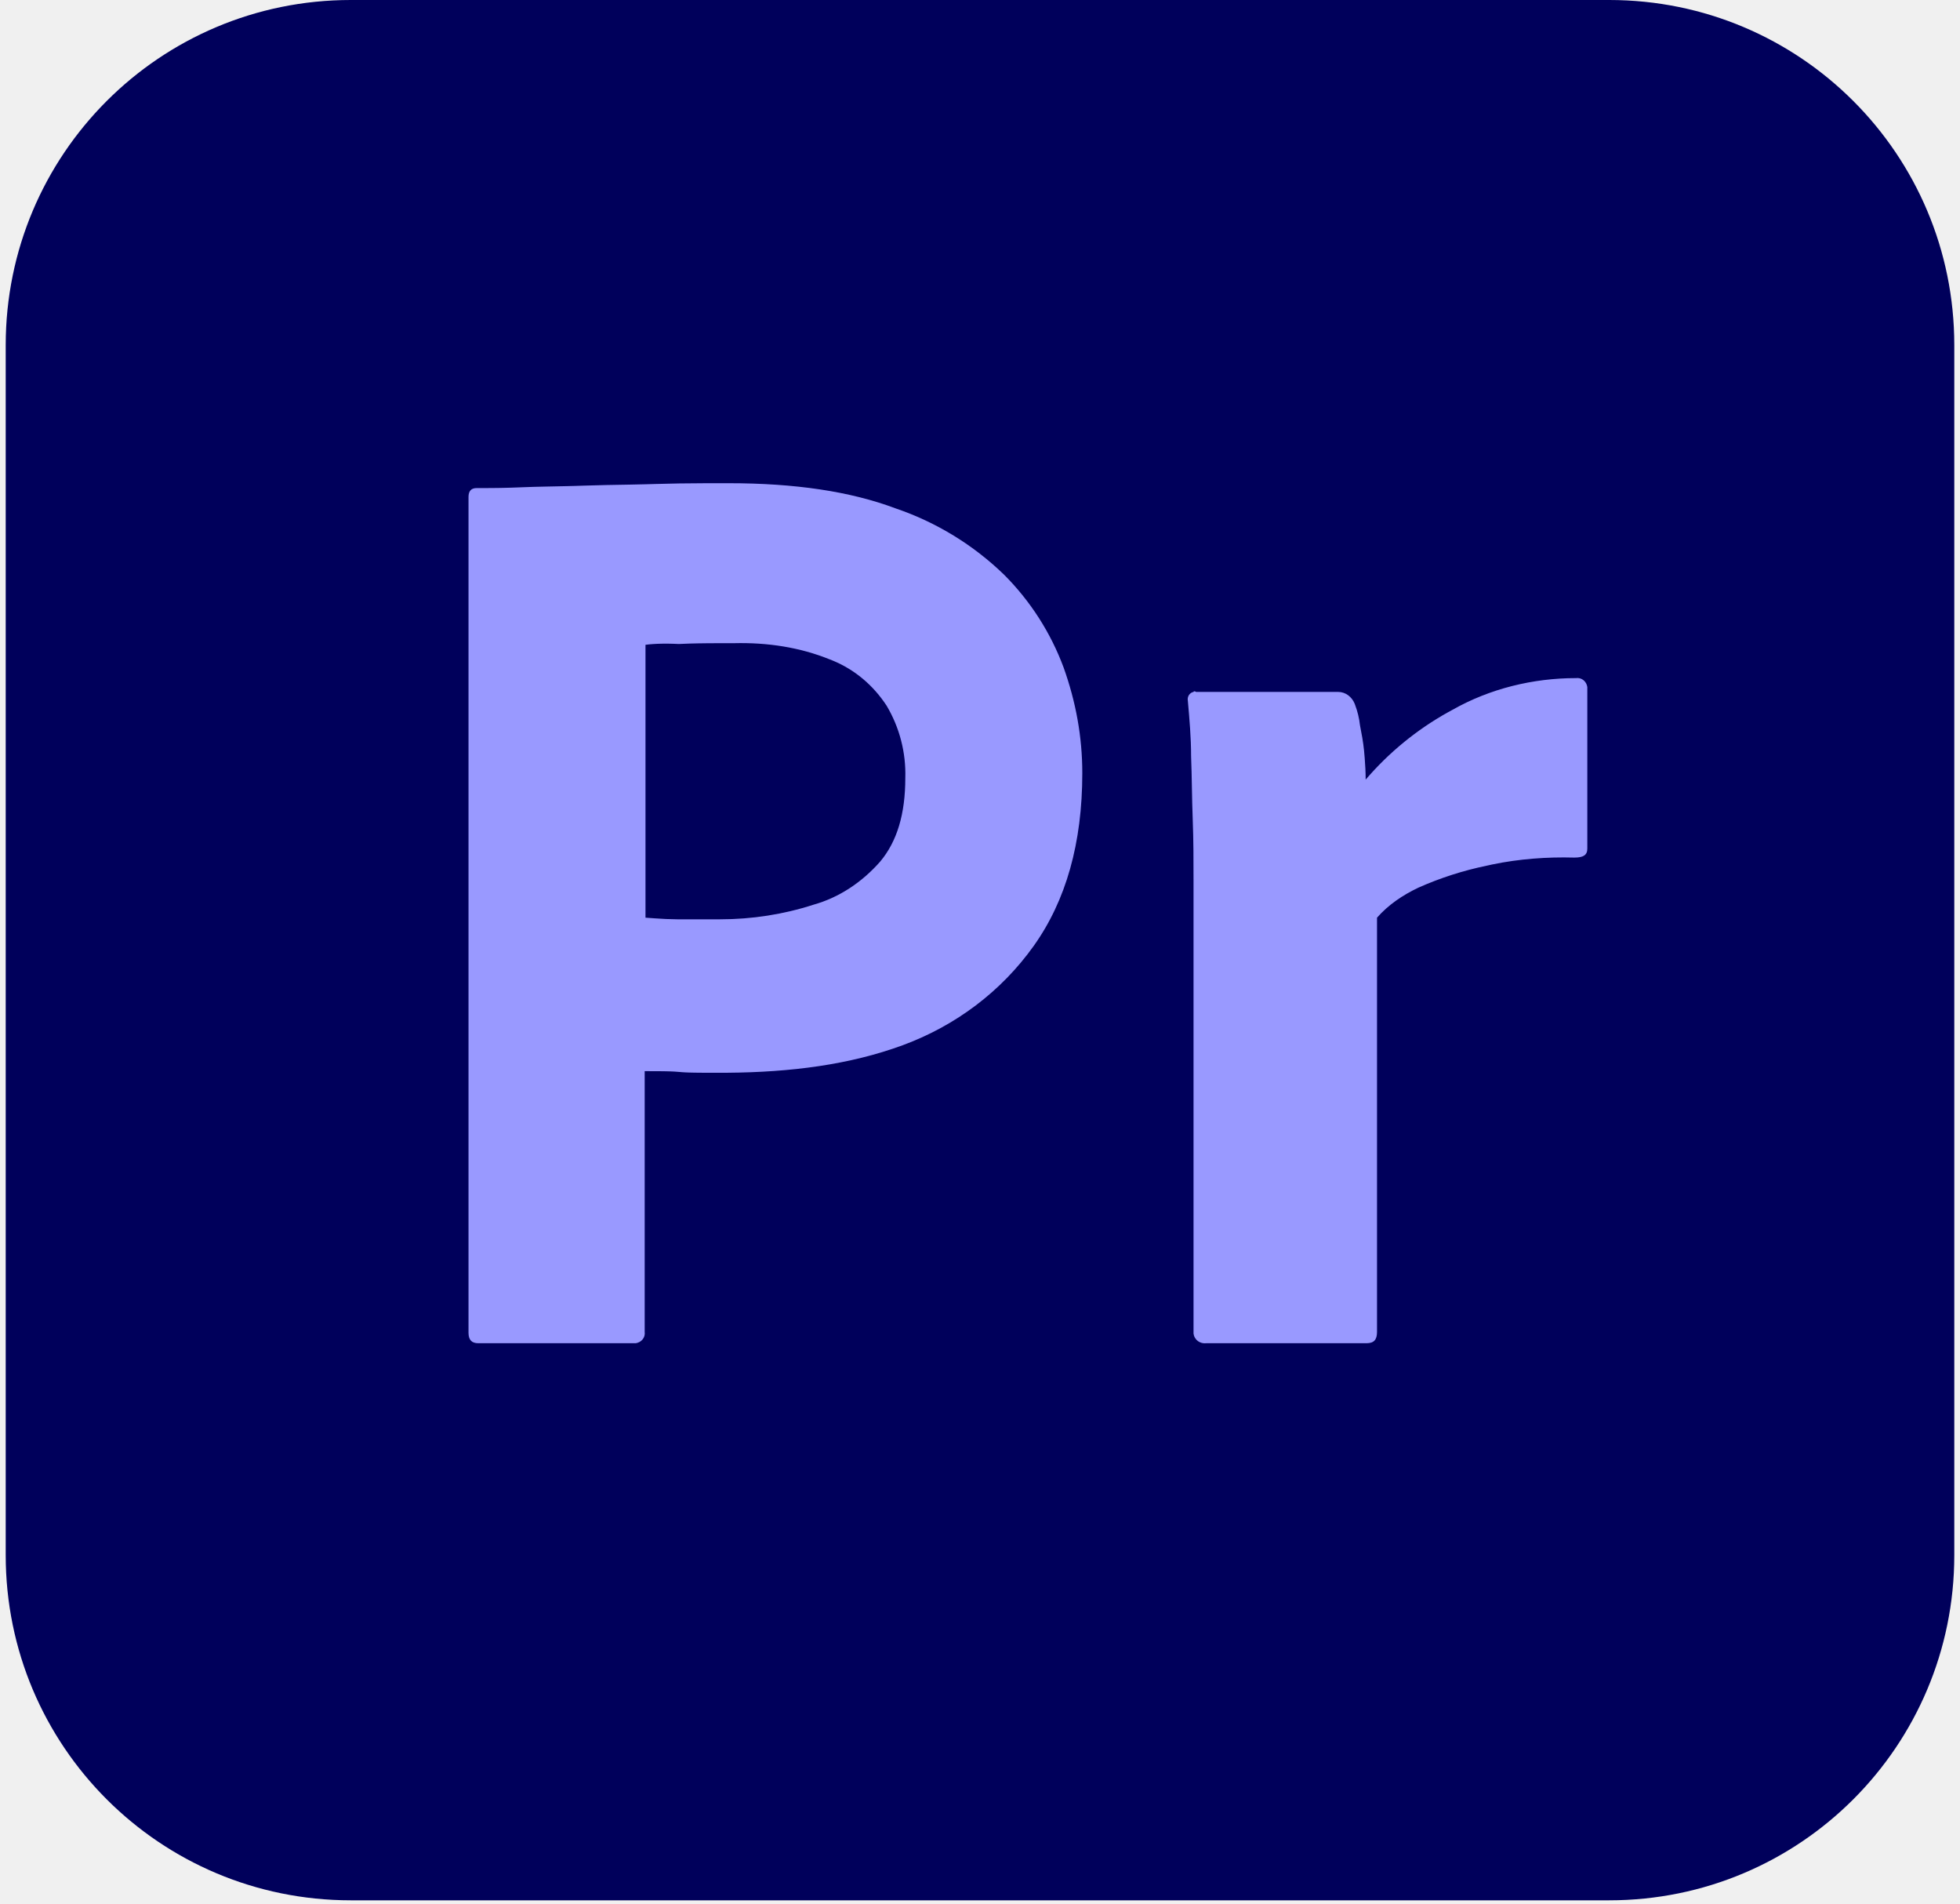
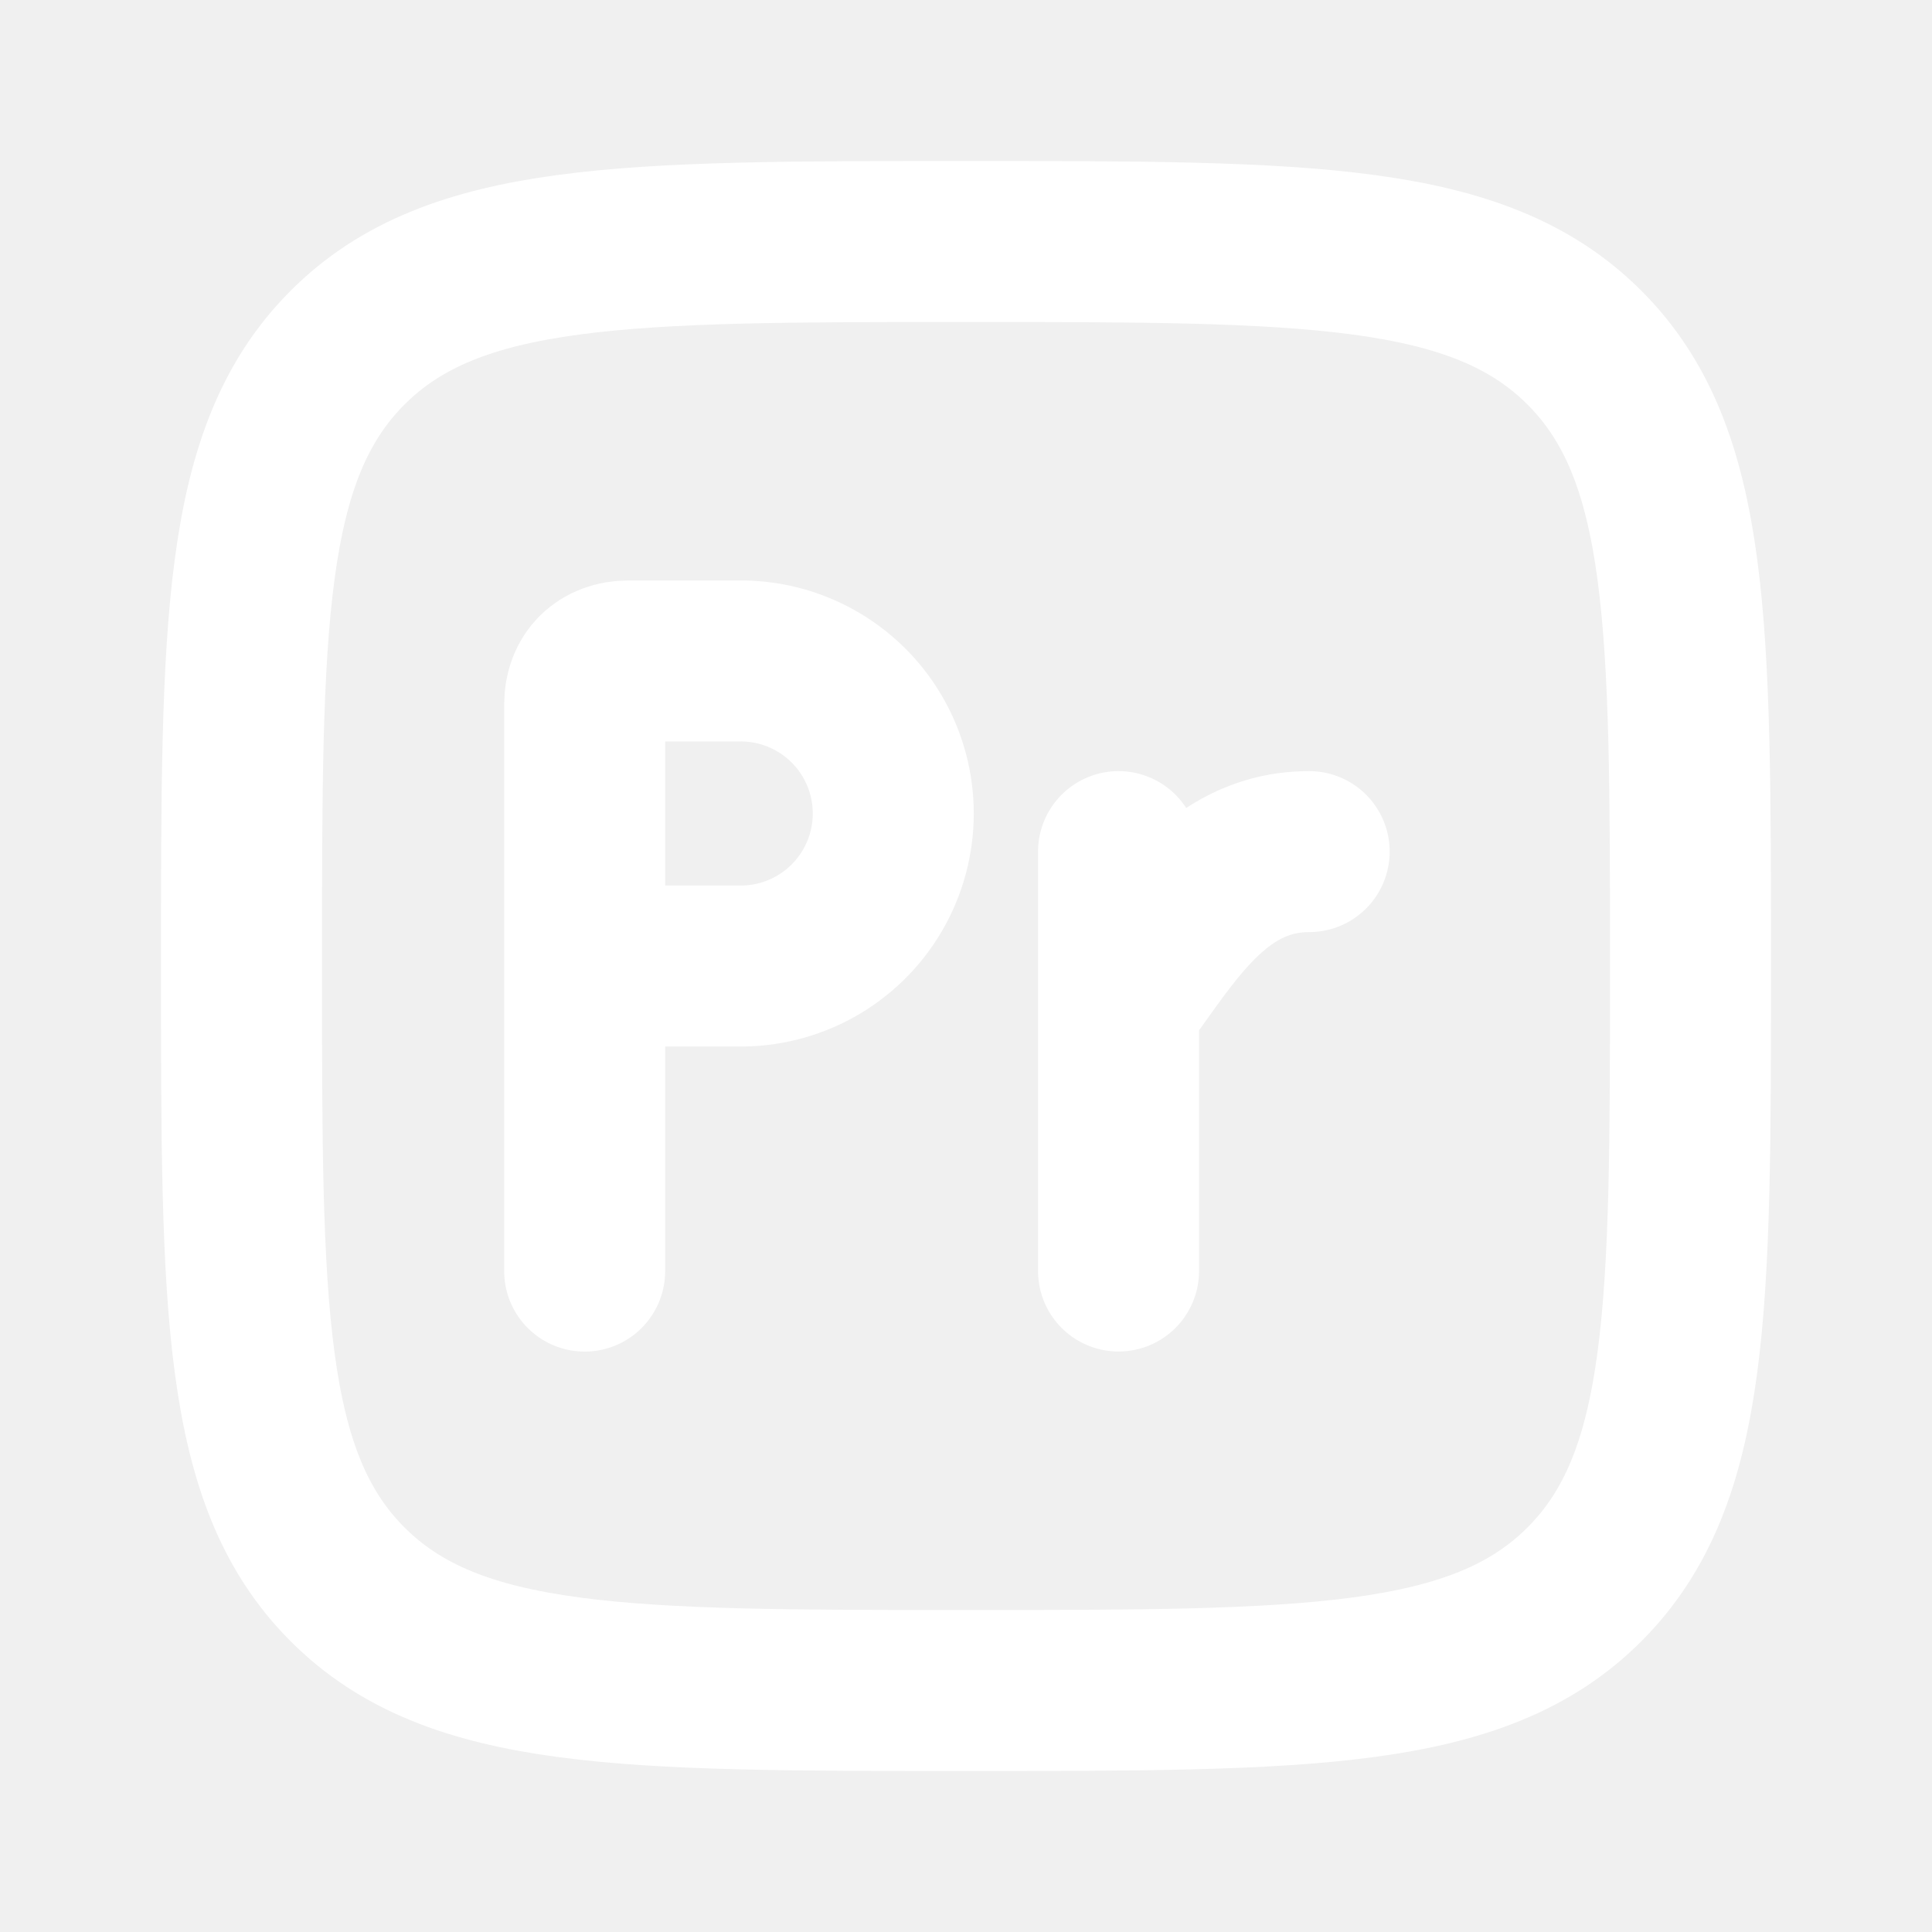
- <svg xmlns="http://www.w3.org/2000/svg" width="1.03em" height="1em" viewBox="0 0 256 250">
-   <path fill="#00005b" d="M45.333 0h165.334C235.733 0 256 20.267 256 45.333v158.934c0 25.066-20.267 45.333-45.333 45.333H45.333C20.267 249.6 0 229.333 0 204.267V45.333C0 20.267 20.267 0 45.333 0" />
-   <path fill="#99f" d="M60.8 175.04V65.28c0-.747.32-1.173 1.067-1.173l1.548-.003l1.198-.01l.845-.016l.9-.023l.967-.034l.515-.021c.96-.04 1.935-.065 2.93-.086l3.055-.064q.521-.012 1.051-.028l1.07-.035q1.44-.052 2.952-.08l3.093-.055l2.141-.047l1.095-.032c2.204-.07 4.361-.094 6.502-.102l3.204-.004c8.747 0 16 1.066 21.974 3.306A38.1 38.1 0 0 1 131.2 75.52a34 34 0 0 1 7.787 12.16c1.6 4.48 2.453 9.067 2.453 13.867q0 13.76-6.4 22.72c-4.267 5.973-10.24 10.453-17.173 13.013c-7.012 2.578-14.721 3.56-23.128 3.623H91.69l-1.187-.012l-.761-.018l-.448-.019l-.402-.024l-.359-.03a16 16 0 0 0-.692-.052l-.52-.023l-.57-.015l-.951-.013l-1.853-.004v34.24c.106.747-.427 1.387-1.174 1.494H62.08c-.853 0-1.28-.427-1.28-1.387m23.253-90.347v35.84l1.254.09a43 43 0 0 0 2.906.124h5.654c4.16 0 8.32-.64 12.266-1.92c3.414-.96 6.4-2.987 8.747-5.654c2.24-2.666 3.307-6.293 3.307-10.986a17.56 17.56 0 0 0-2.454-9.494c-1.737-2.657-4.161-4.727-7.082-5.928l-.384-.152c-3.947-1.6-8.214-2.24-12.587-2.133l-2.466.003l-1.159.007l-1.107.015l-1.051.024q-.769.02-1.47.058a37 37 0 0 0-.688-.028l-.639-.014l-.3-.002l-.566.003l-.514.014l-.238.01l-.437.025l-.384.03l-.173.016l-.303.035zm72.32 6.187h18.667c1.007 0 1.825.666 2.182 1.549l.058.158c.32.853.533 1.706.64 2.666c.213 1.067.427 2.24.533 3.307l.09 1.032c.07.881.124 1.818.124 2.808a39.7 39.7 0 0 1 10.82-8.849l.593-.324c4.907-2.774 10.56-4.16 16.213-4.16c.747-.107 1.387.426 1.494 1.173v21.227c0 .853-.534 1.173-1.707 1.173c-3.584-.1-7.26.173-10.77.903l-.75.164q-4.64.96-8.96 2.88c-2.027.96-3.947 2.24-5.44 3.946v54.4c0 1.067-.427 1.494-1.387 1.494H157.76c-.853.106-1.6-.427-1.707-1.28v-59.52c0-2.56 0-5.227-.106-8l-.064-2.08l-.086-4.16q-.024-1.04-.064-2.08c0-2.454-.213-4.8-.426-7.254c-.107-.533.213-1.066.746-1.173c0-.091.157-.104.269-.04z" />
+ <svg xmlns="http://www.w3.org/2000/svg" width="1em" height="1em" viewBox="0 0 24 24">
+   <g fill="none" stroke="#ffffff" stroke-linecap="round" stroke-linejoin="round" stroke-width="2">
+     <path d="M3 12c0-4.243 0-6.364 1.318-7.682S7.758 3 12 3s6.364 0 7.682 1.318S21 7.758 21 12s0 6.364-1.318 7.682S16.242 21 12 21s-6.364 0-7.682-1.318S3 16.242 3 12" />
+     <path d="M7.263 15.79V12m0 0V8.752c0-.335.222-.541.542-.541h1.353a1.895 1.895 0 1 1 0 3.789zm6.632-1.421v1.895m0 0v3.315m0-3.315c.531-.709 1.026-1.592 1.894-1.832q.22-.062.474-.063" />
+   </g>
</svg>
